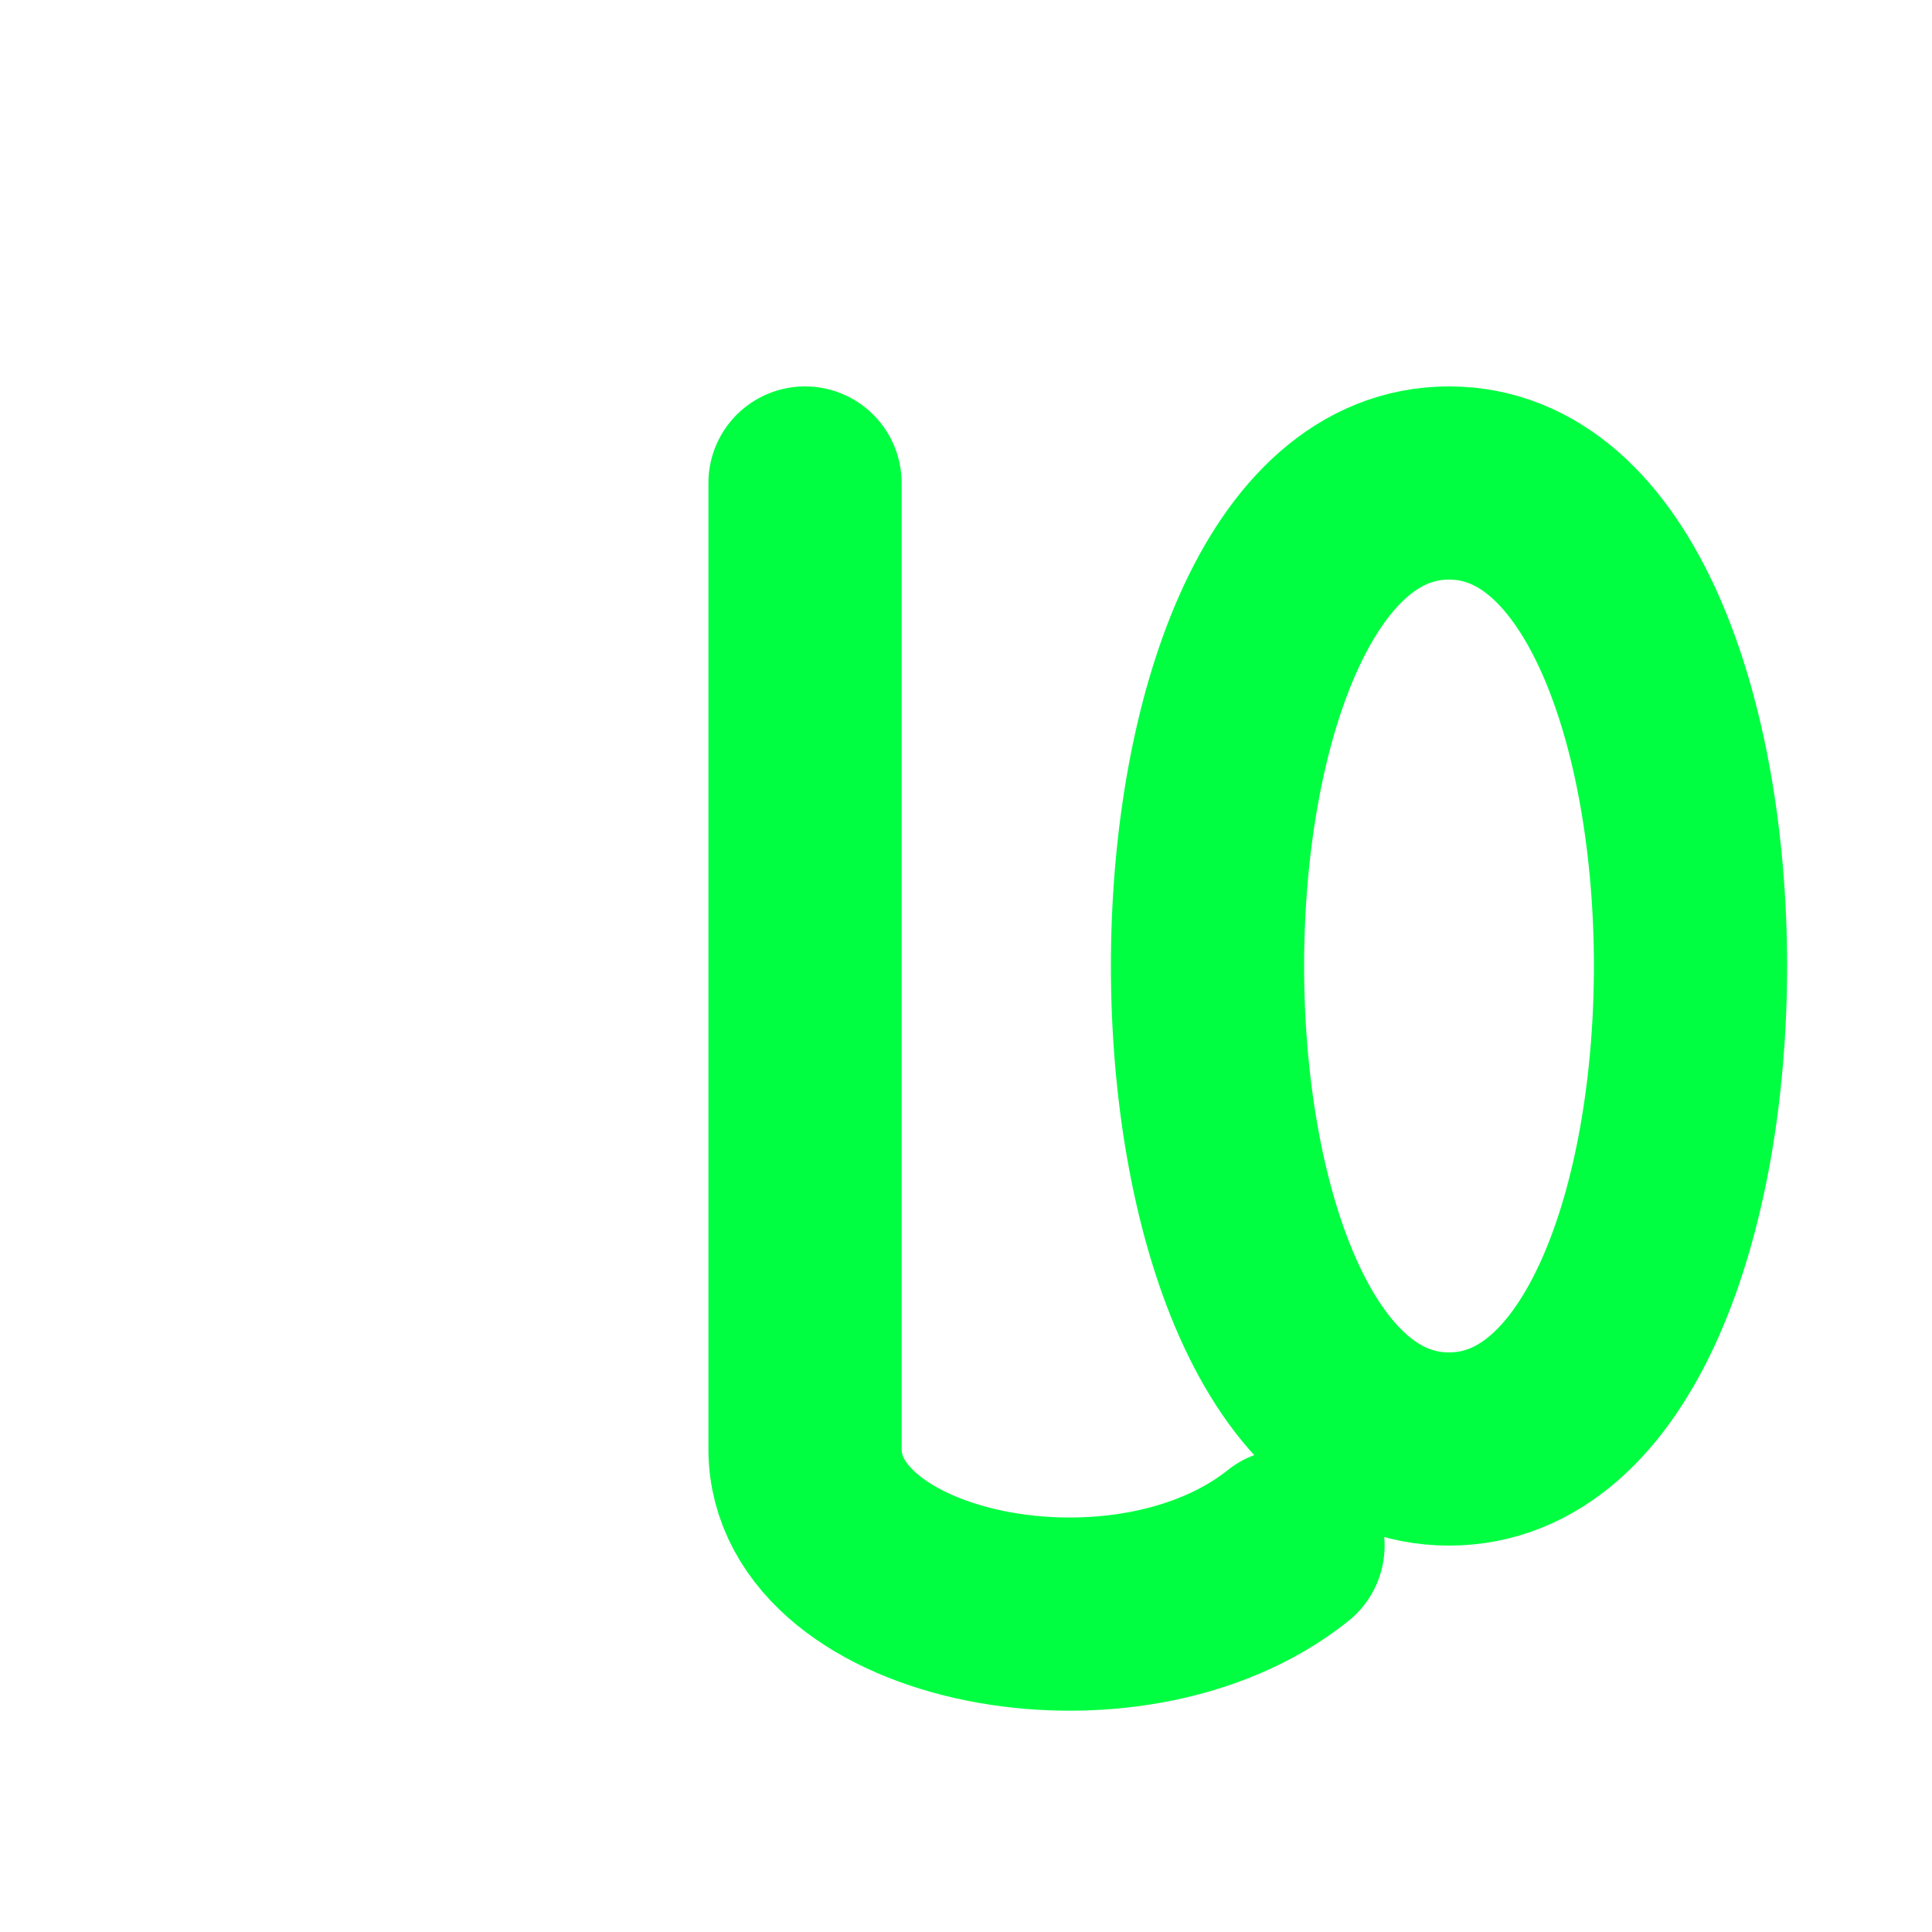
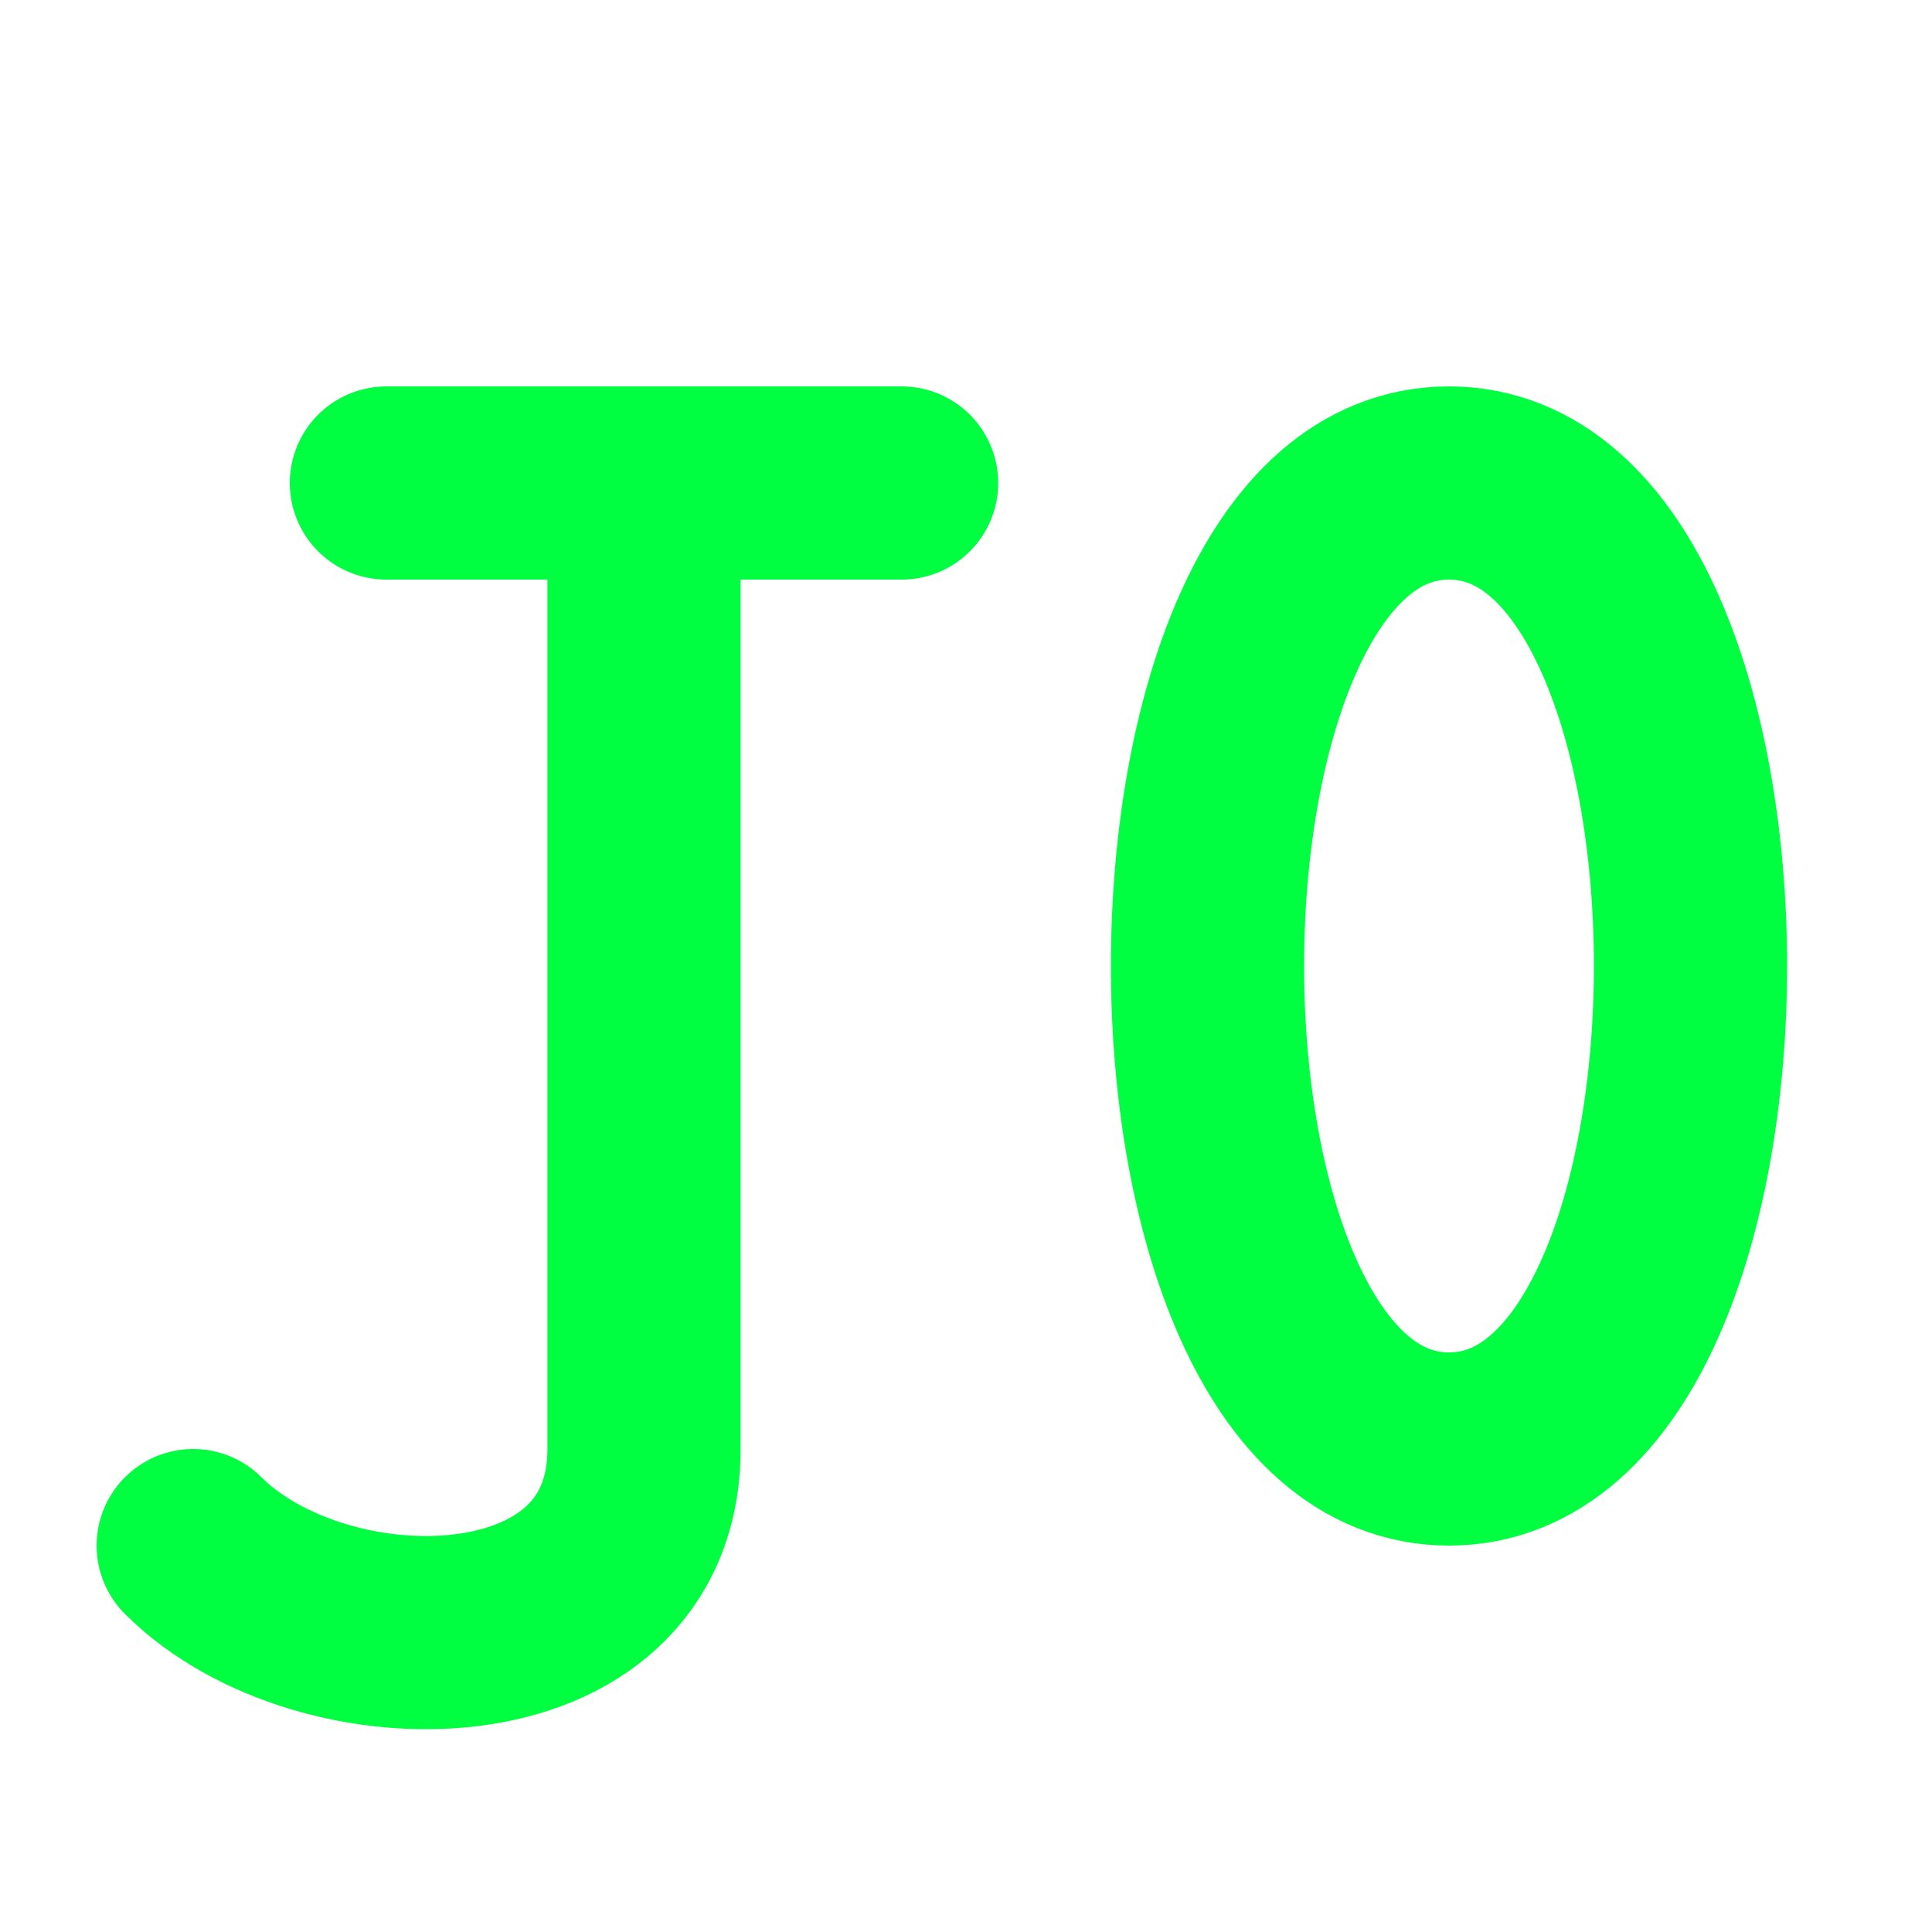
<svg xmlns="http://www.w3.org/2000/svg" width="60" height="60" viewBox="0 0 60 60" fill="none">
  <g>
-     <path d="M25 15V45C25 50 35 52 40 48" stroke="#00FF41" stroke-width="6" stroke-linecap="round" stroke-linejoin="round" />
+     <path d="M12 15H28" stroke="#00FF41" stroke-width="6" stroke-linecap="round" />
+     <path d="M20 15V45C20 52 10 52 6 48" stroke="#00FF41" stroke-width="6" stroke-linecap="round" stroke-linejoin="round" />
    <path d="M45 15C55 15 55 45 45 45C35 45 35 15 45 15Z" stroke="#00FF41" stroke-width="6" stroke-linejoin="round" />
  </g>
</svg>
